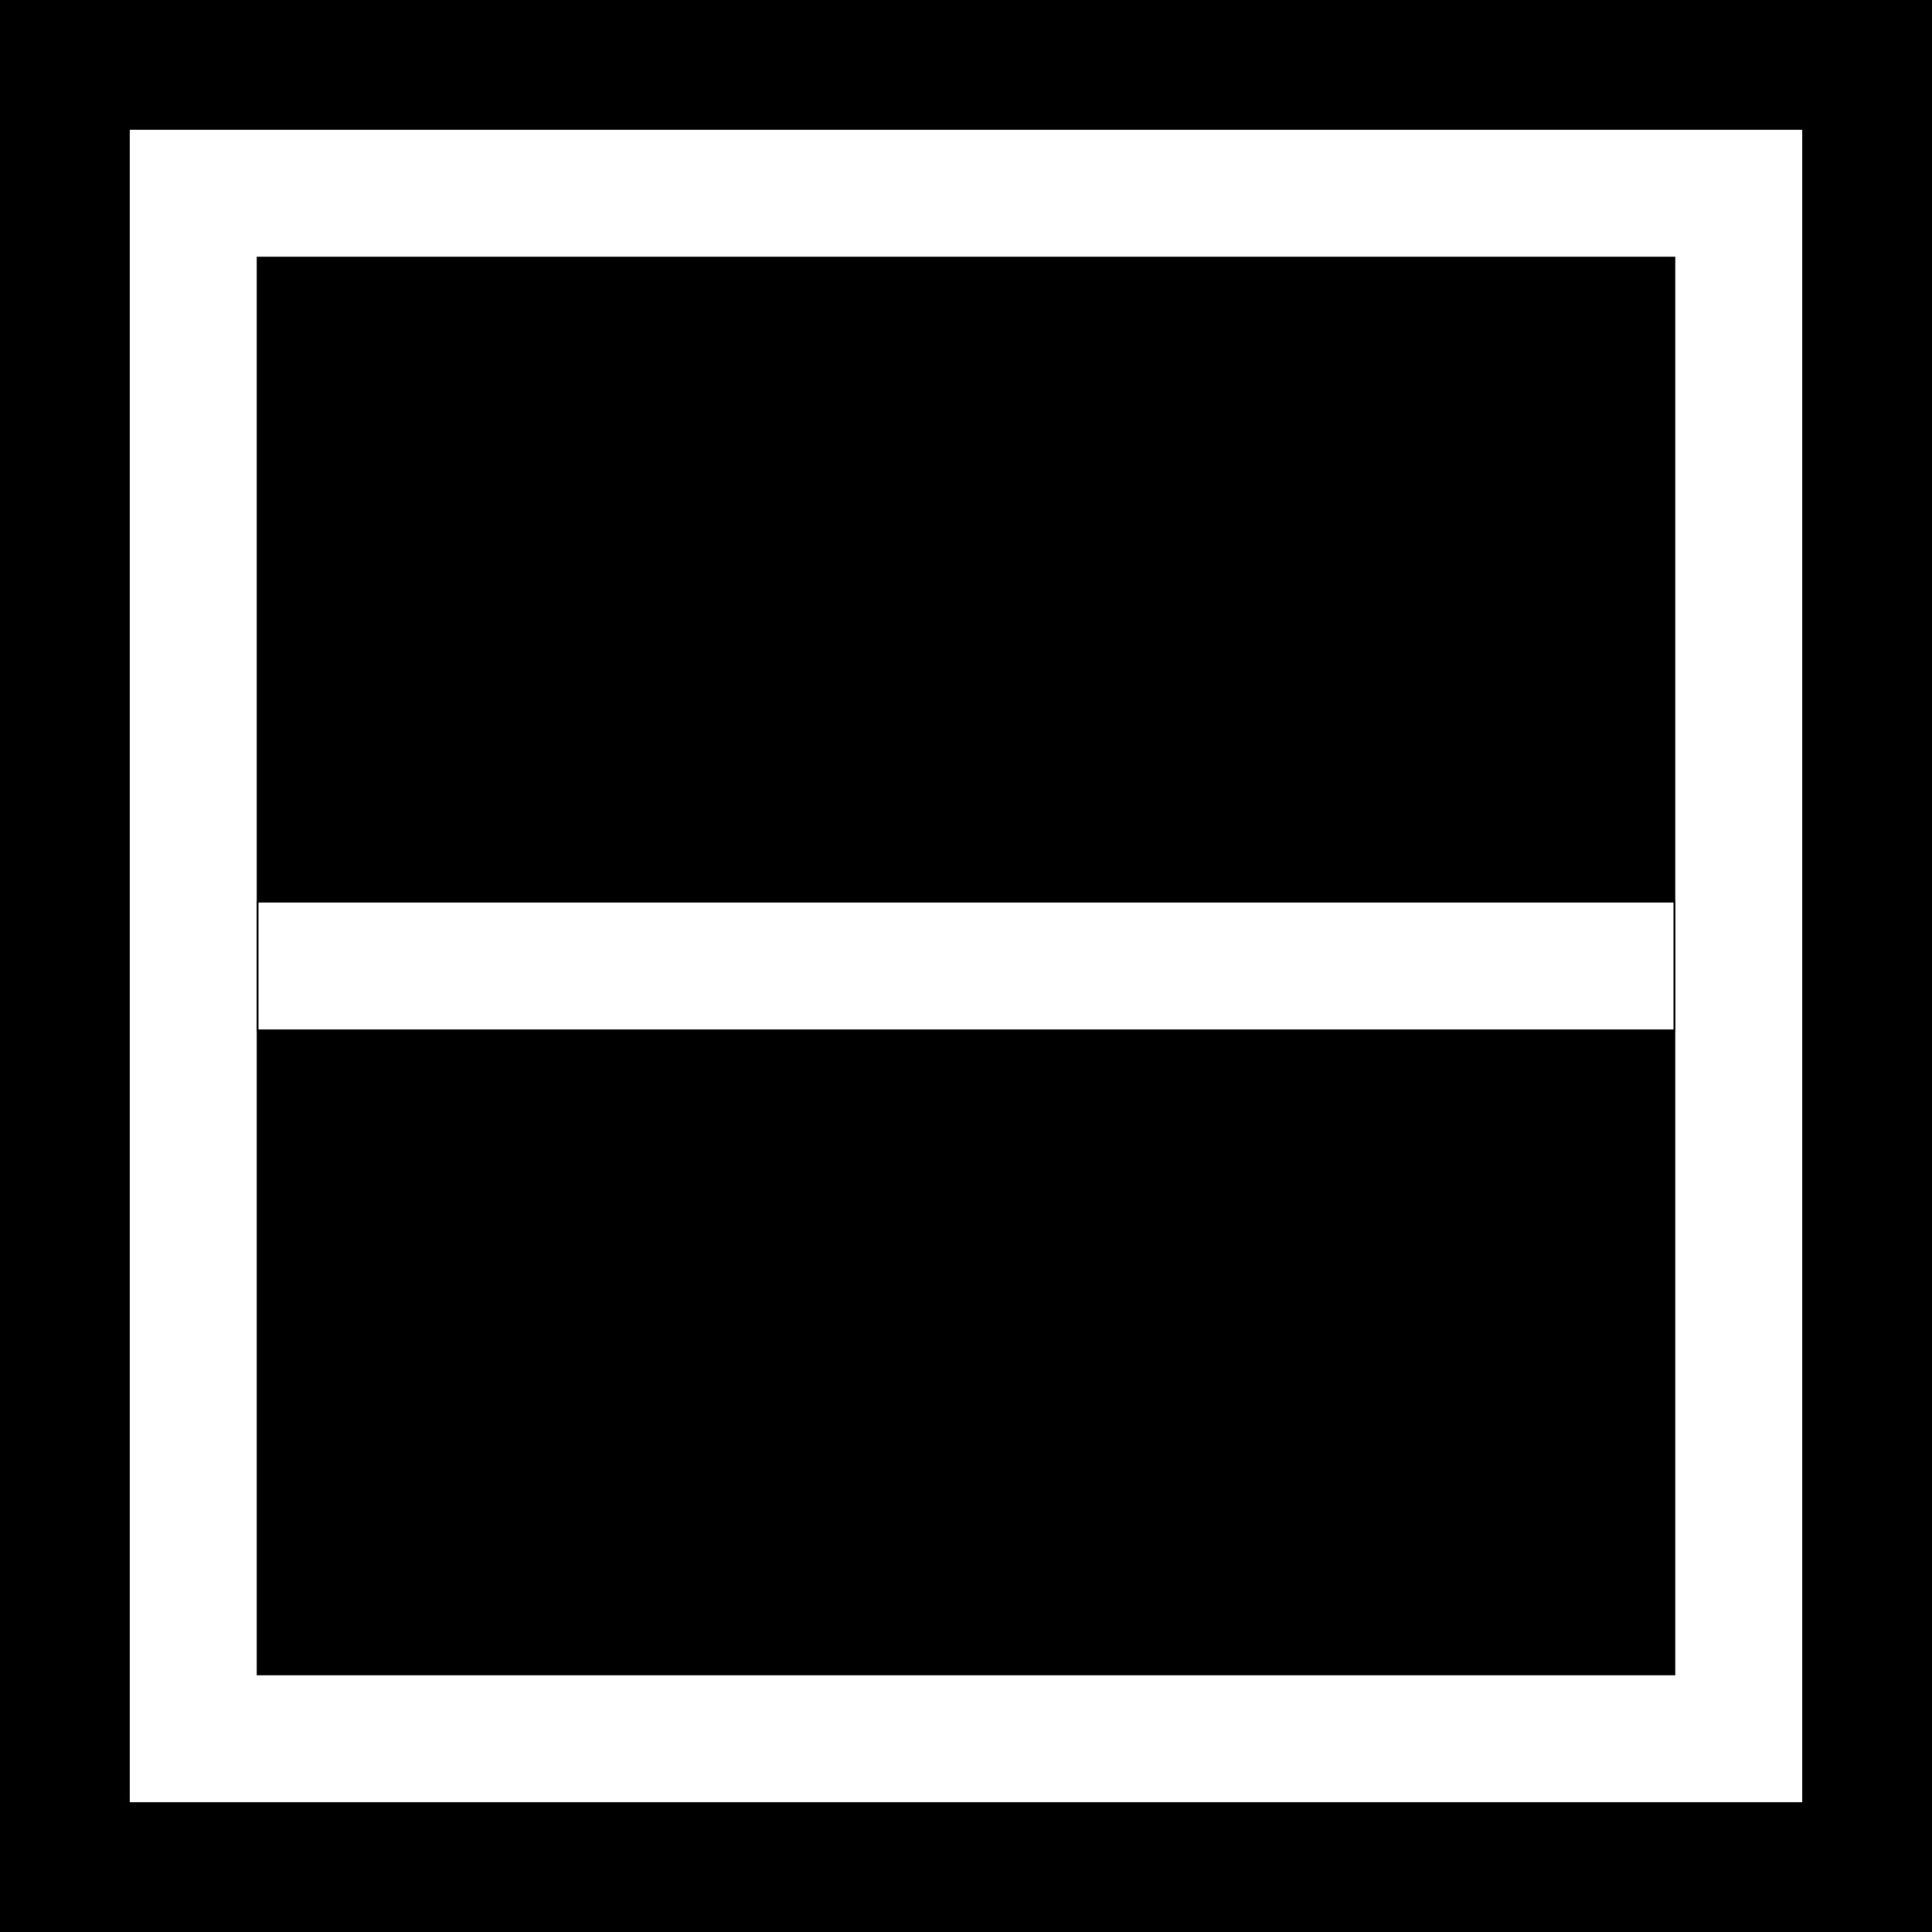
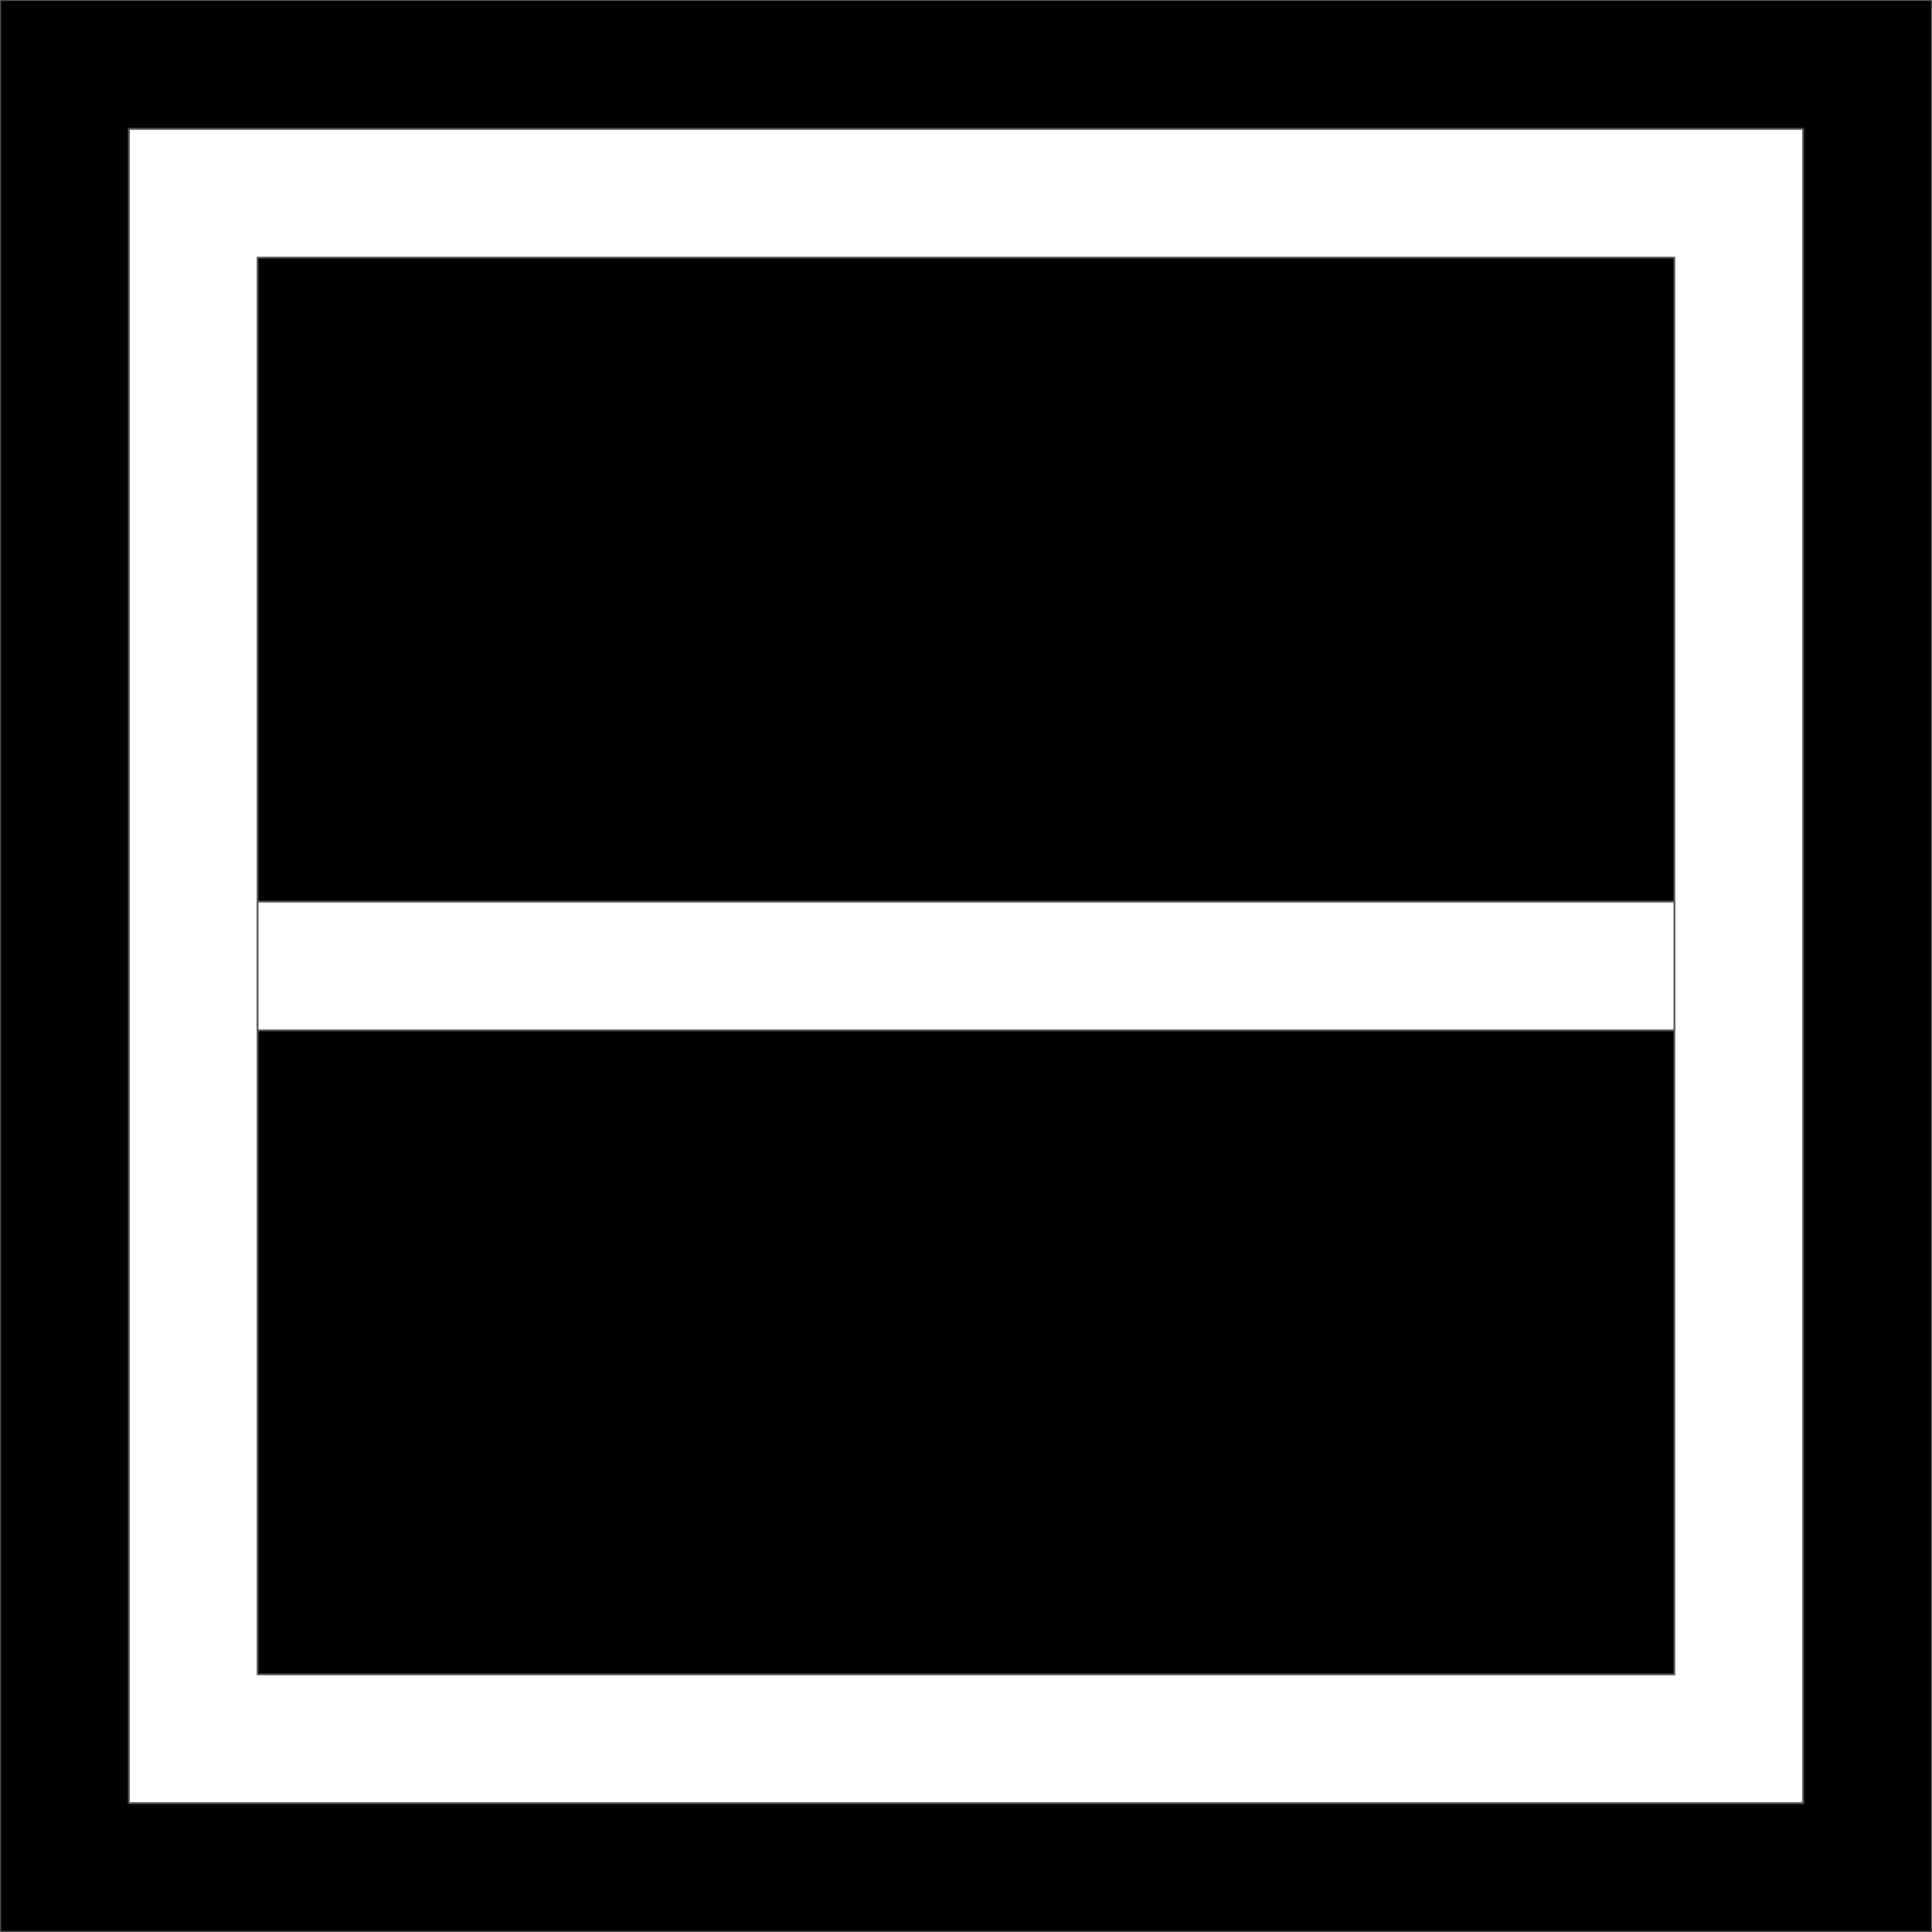
<svg xmlns="http://www.w3.org/2000/svg" version="1.1" id="Layer_1" x="0px" y="0px" width="1080px" height="1080px" viewBox="0 0 1080 1080" enable-background="new 0 0 1080 1080" xml:space="preserve">
-   <rect stroke="#000000" stroke-miterlimit="10" width="1080" height="1080" />
-   <rect x="72" y="72" fill="#FFFFFF" stroke="#000000" stroke-miterlimit="10" width="936" height="936" />
-   <rect x="144" y="144" stroke="#000000" stroke-miterlimit="10" width="792" height="792" />
-   <rect x="144.001" y="504" fill="#FFFFFF" stroke="#000000" stroke-miterlimit="10" width="792" height="72" />
+   <rect stroke="#555555" stroke-miterlimit="10" width="1080" height="1080" />
+   <rect x="72" y="72" fill="#FFFFFF" stroke="#555555" stroke-miterlimit="10" width="936" height="936" />
+   <rect x="144" y="144" stroke="#555555" stroke-miterlimit="10" width="792" height="792" />
+   <rect x="144.001" y="504" fill="#FFFFFF" stroke="#555555" stroke-miterlimit="10" width="792" height="72" />
</svg>
